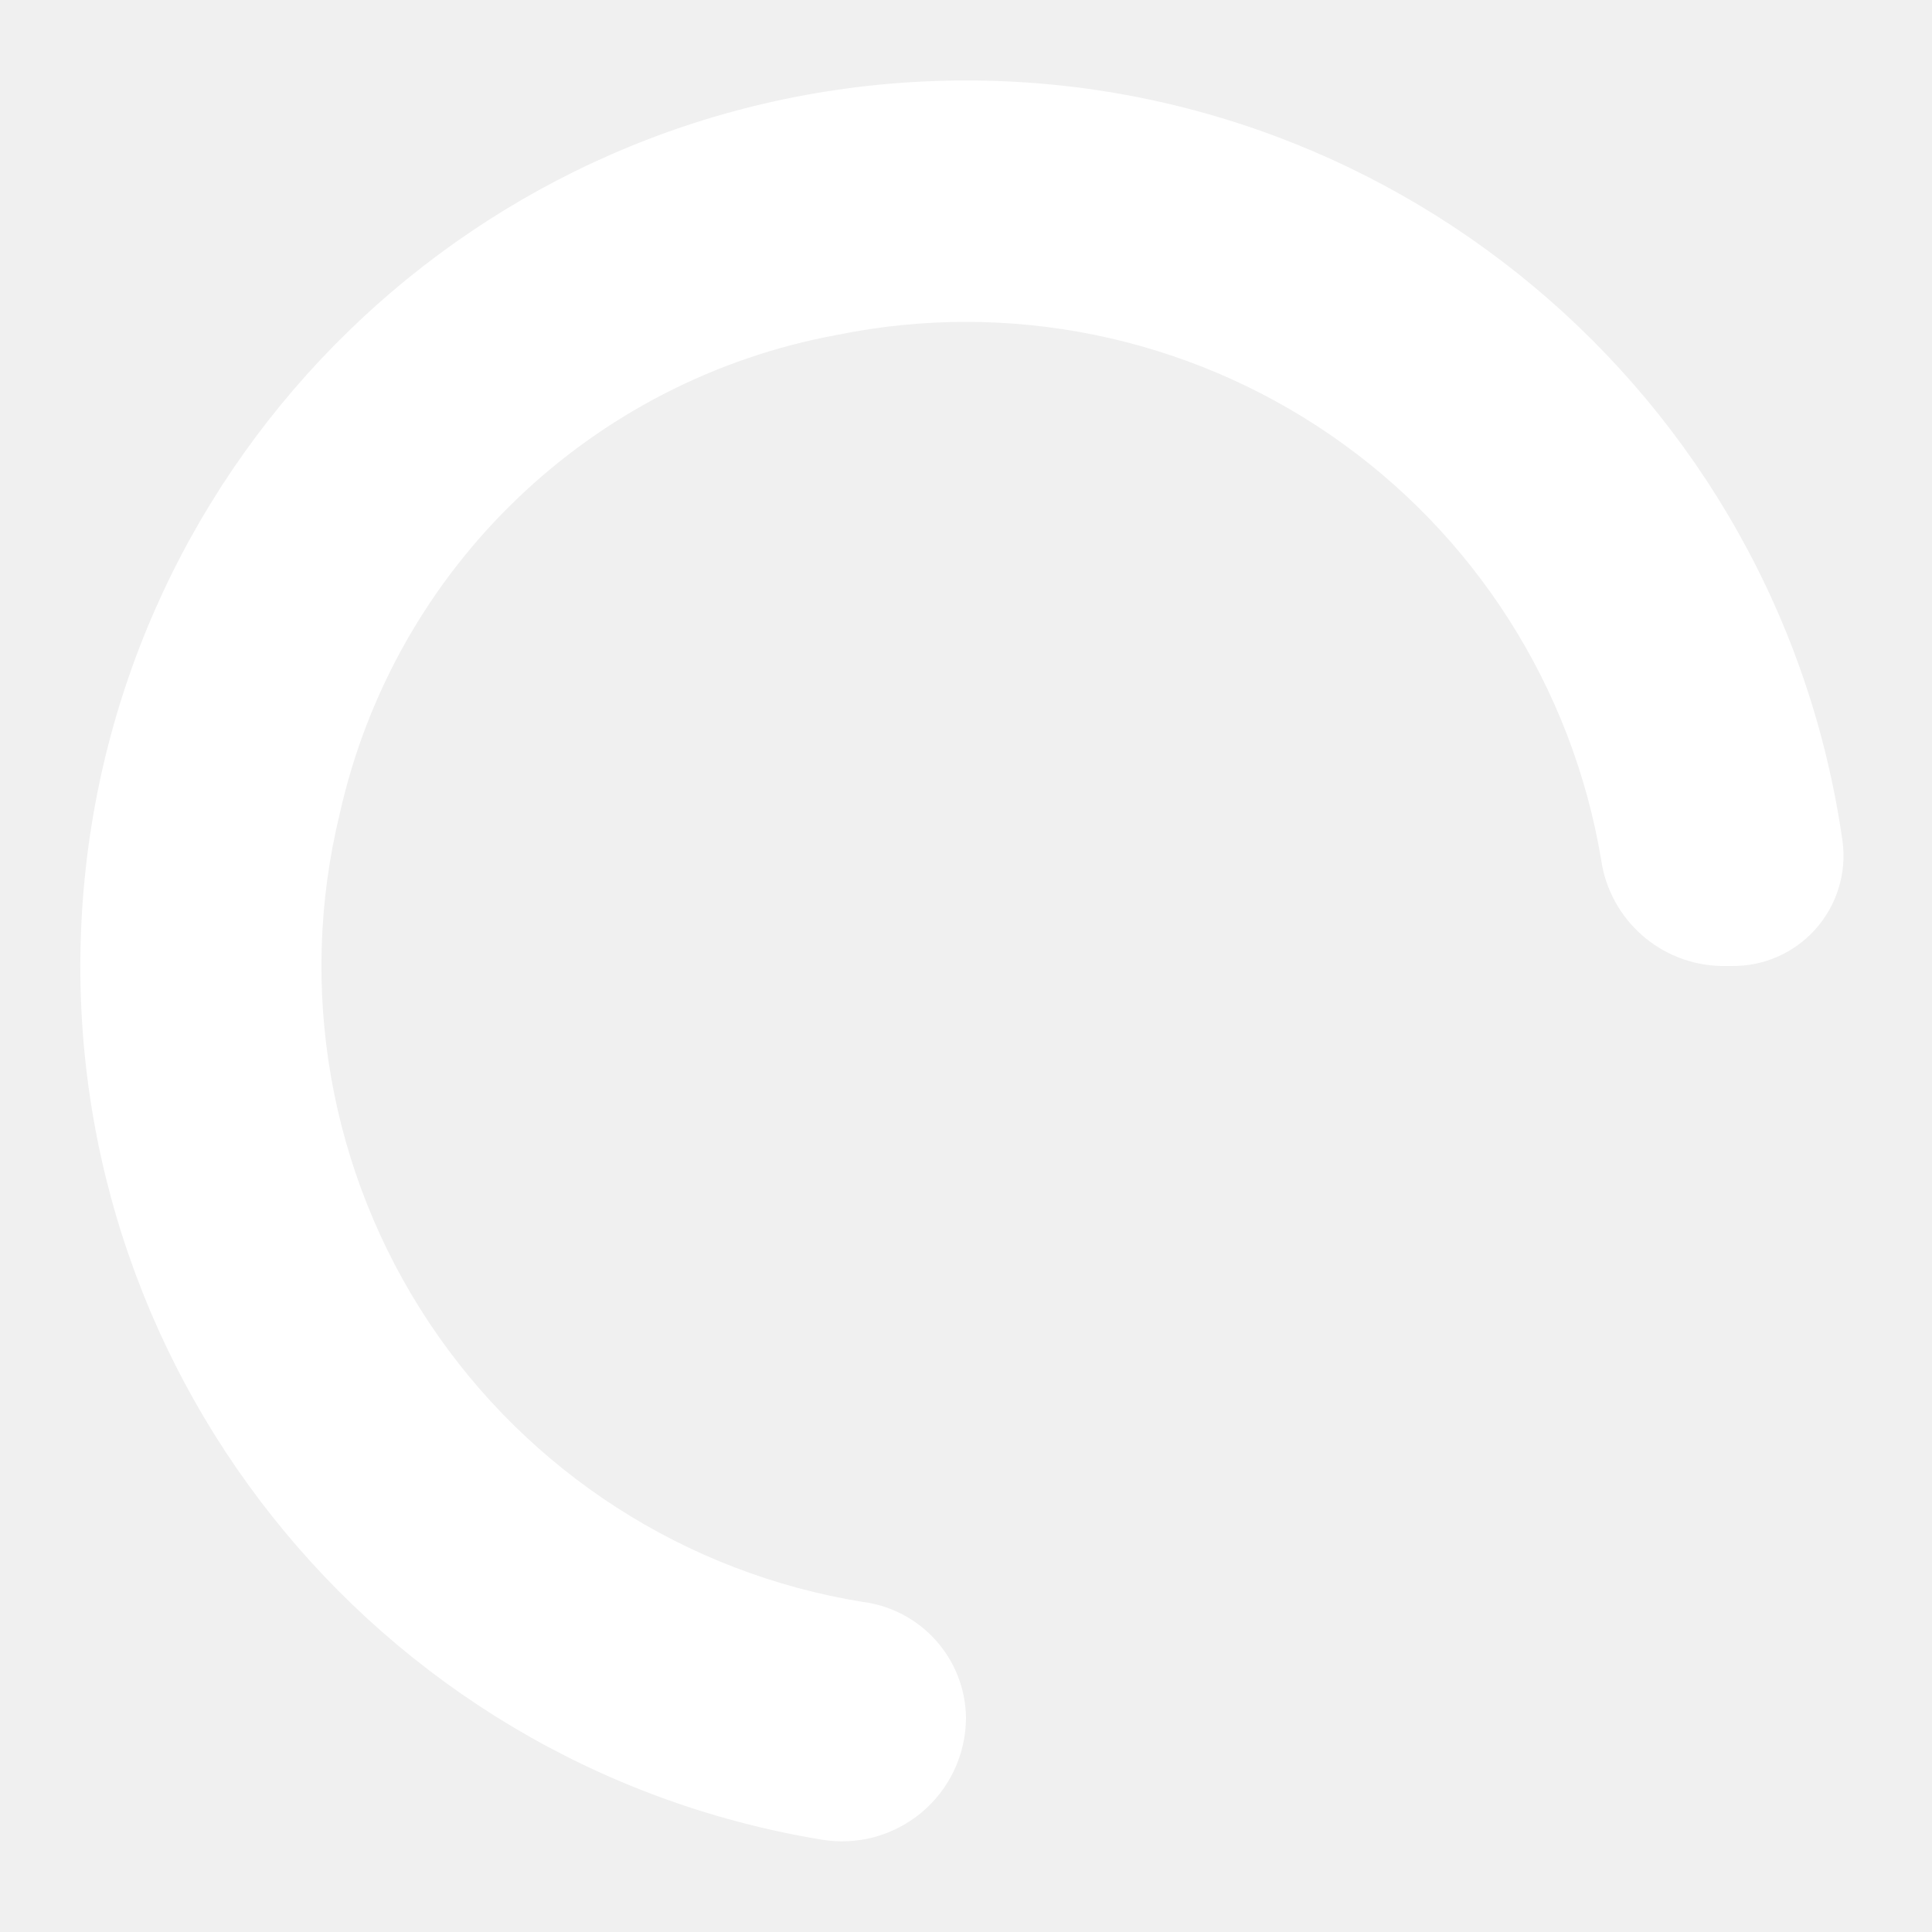
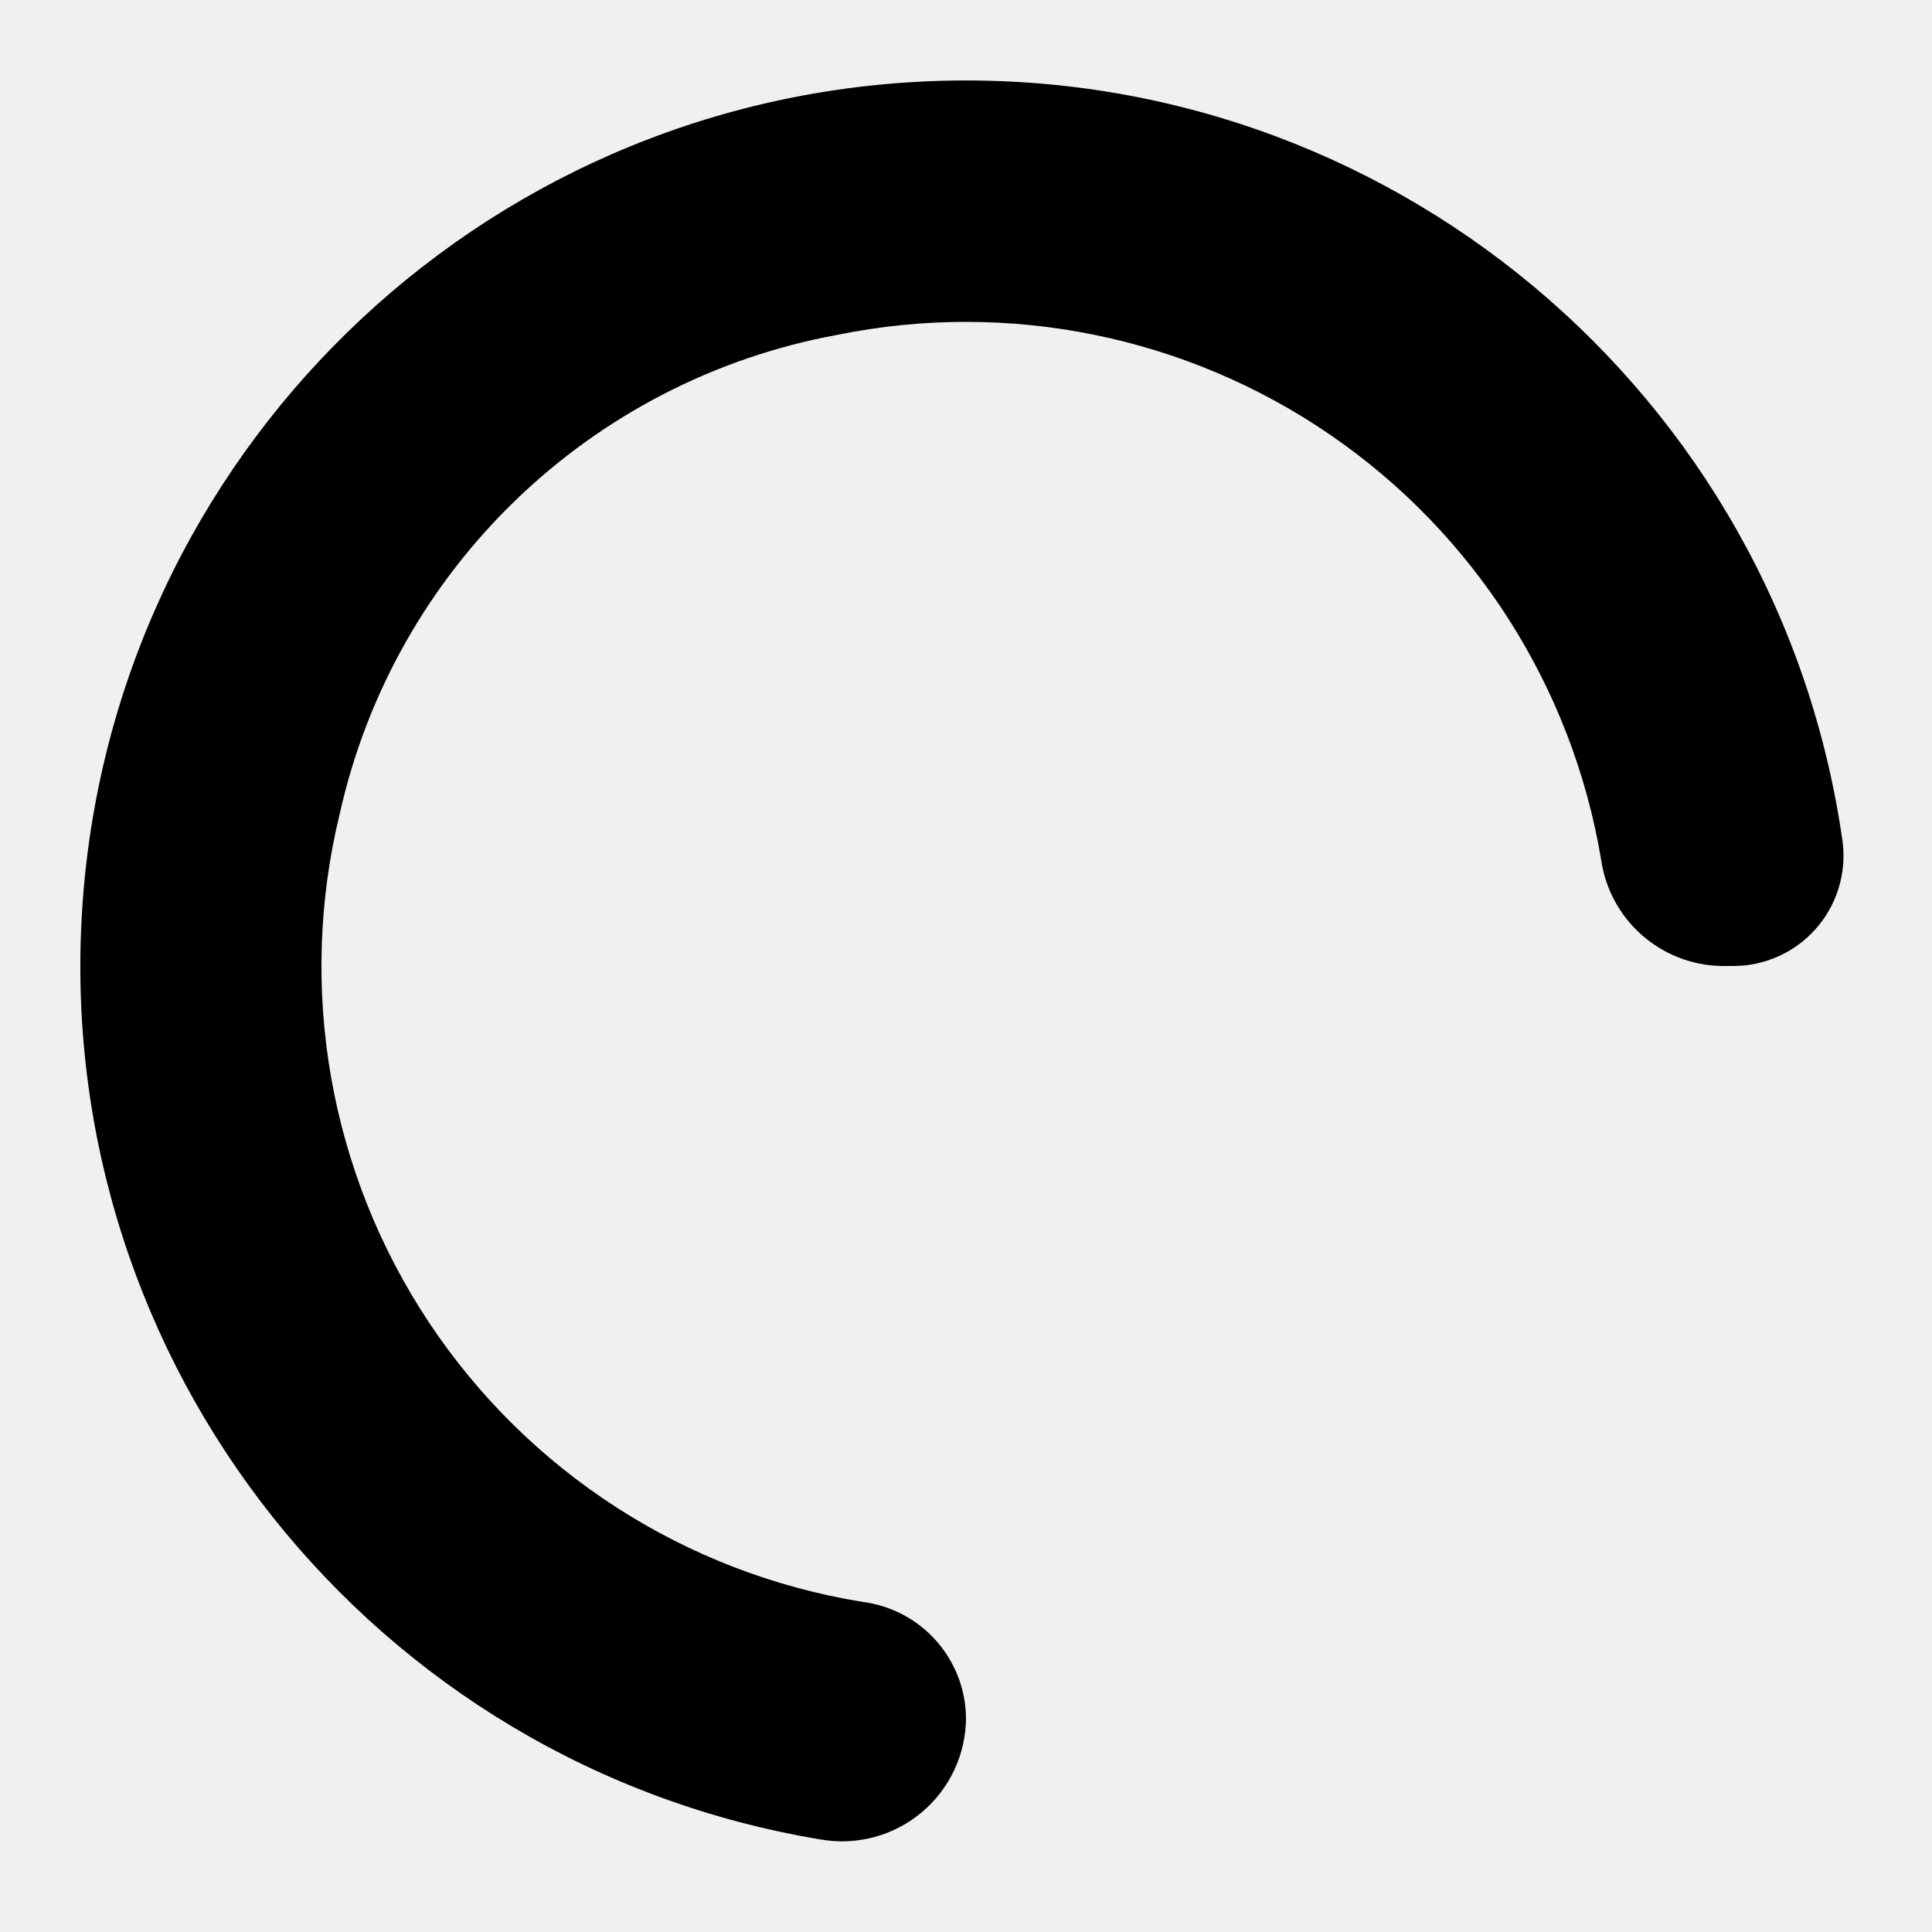
<svg xmlns="http://www.w3.org/2000/svg" width="1em" height="1em" viewBox="0 0 24 24">
-   <path fill="white" d="M10.72,19.9a8,8,0,0,1-6.5-9.79A7.77,7.77,0,0,1,10.4,4.16a8,8,0,0,1,9.49,6.52A1.54,1.54,0,0,0,21.38,12h.13a1.37,1.37,0,0,0,1.38-1.54,11,11,0,1,0-12.7,12.39A1.54,1.54,0,0,0,12,21.34h0A1.47,1.47,0,0,0,10.72,19.9Z">
+   <path fill="black" d="M10.72,19.9a8,8,0,0,1-6.5-9.79A7.77,7.77,0,0,1,10.4,4.16a8,8,0,0,1,9.49,6.52A1.54,1.54,0,0,0,21.38,12h.13a1.37,1.37,0,0,0,1.38-1.54,11,11,0,1,0-12.7,12.39A1.54,1.54,0,0,0,12,21.34h0A1.47,1.47,0,0,0,10.72,19.9Z">
    <animateTransform attributeName="transform" dur="0.75s" repeatCount="indefinite" type="rotate" values="0 12 12;360 12 12" />
  </path>
</svg>
